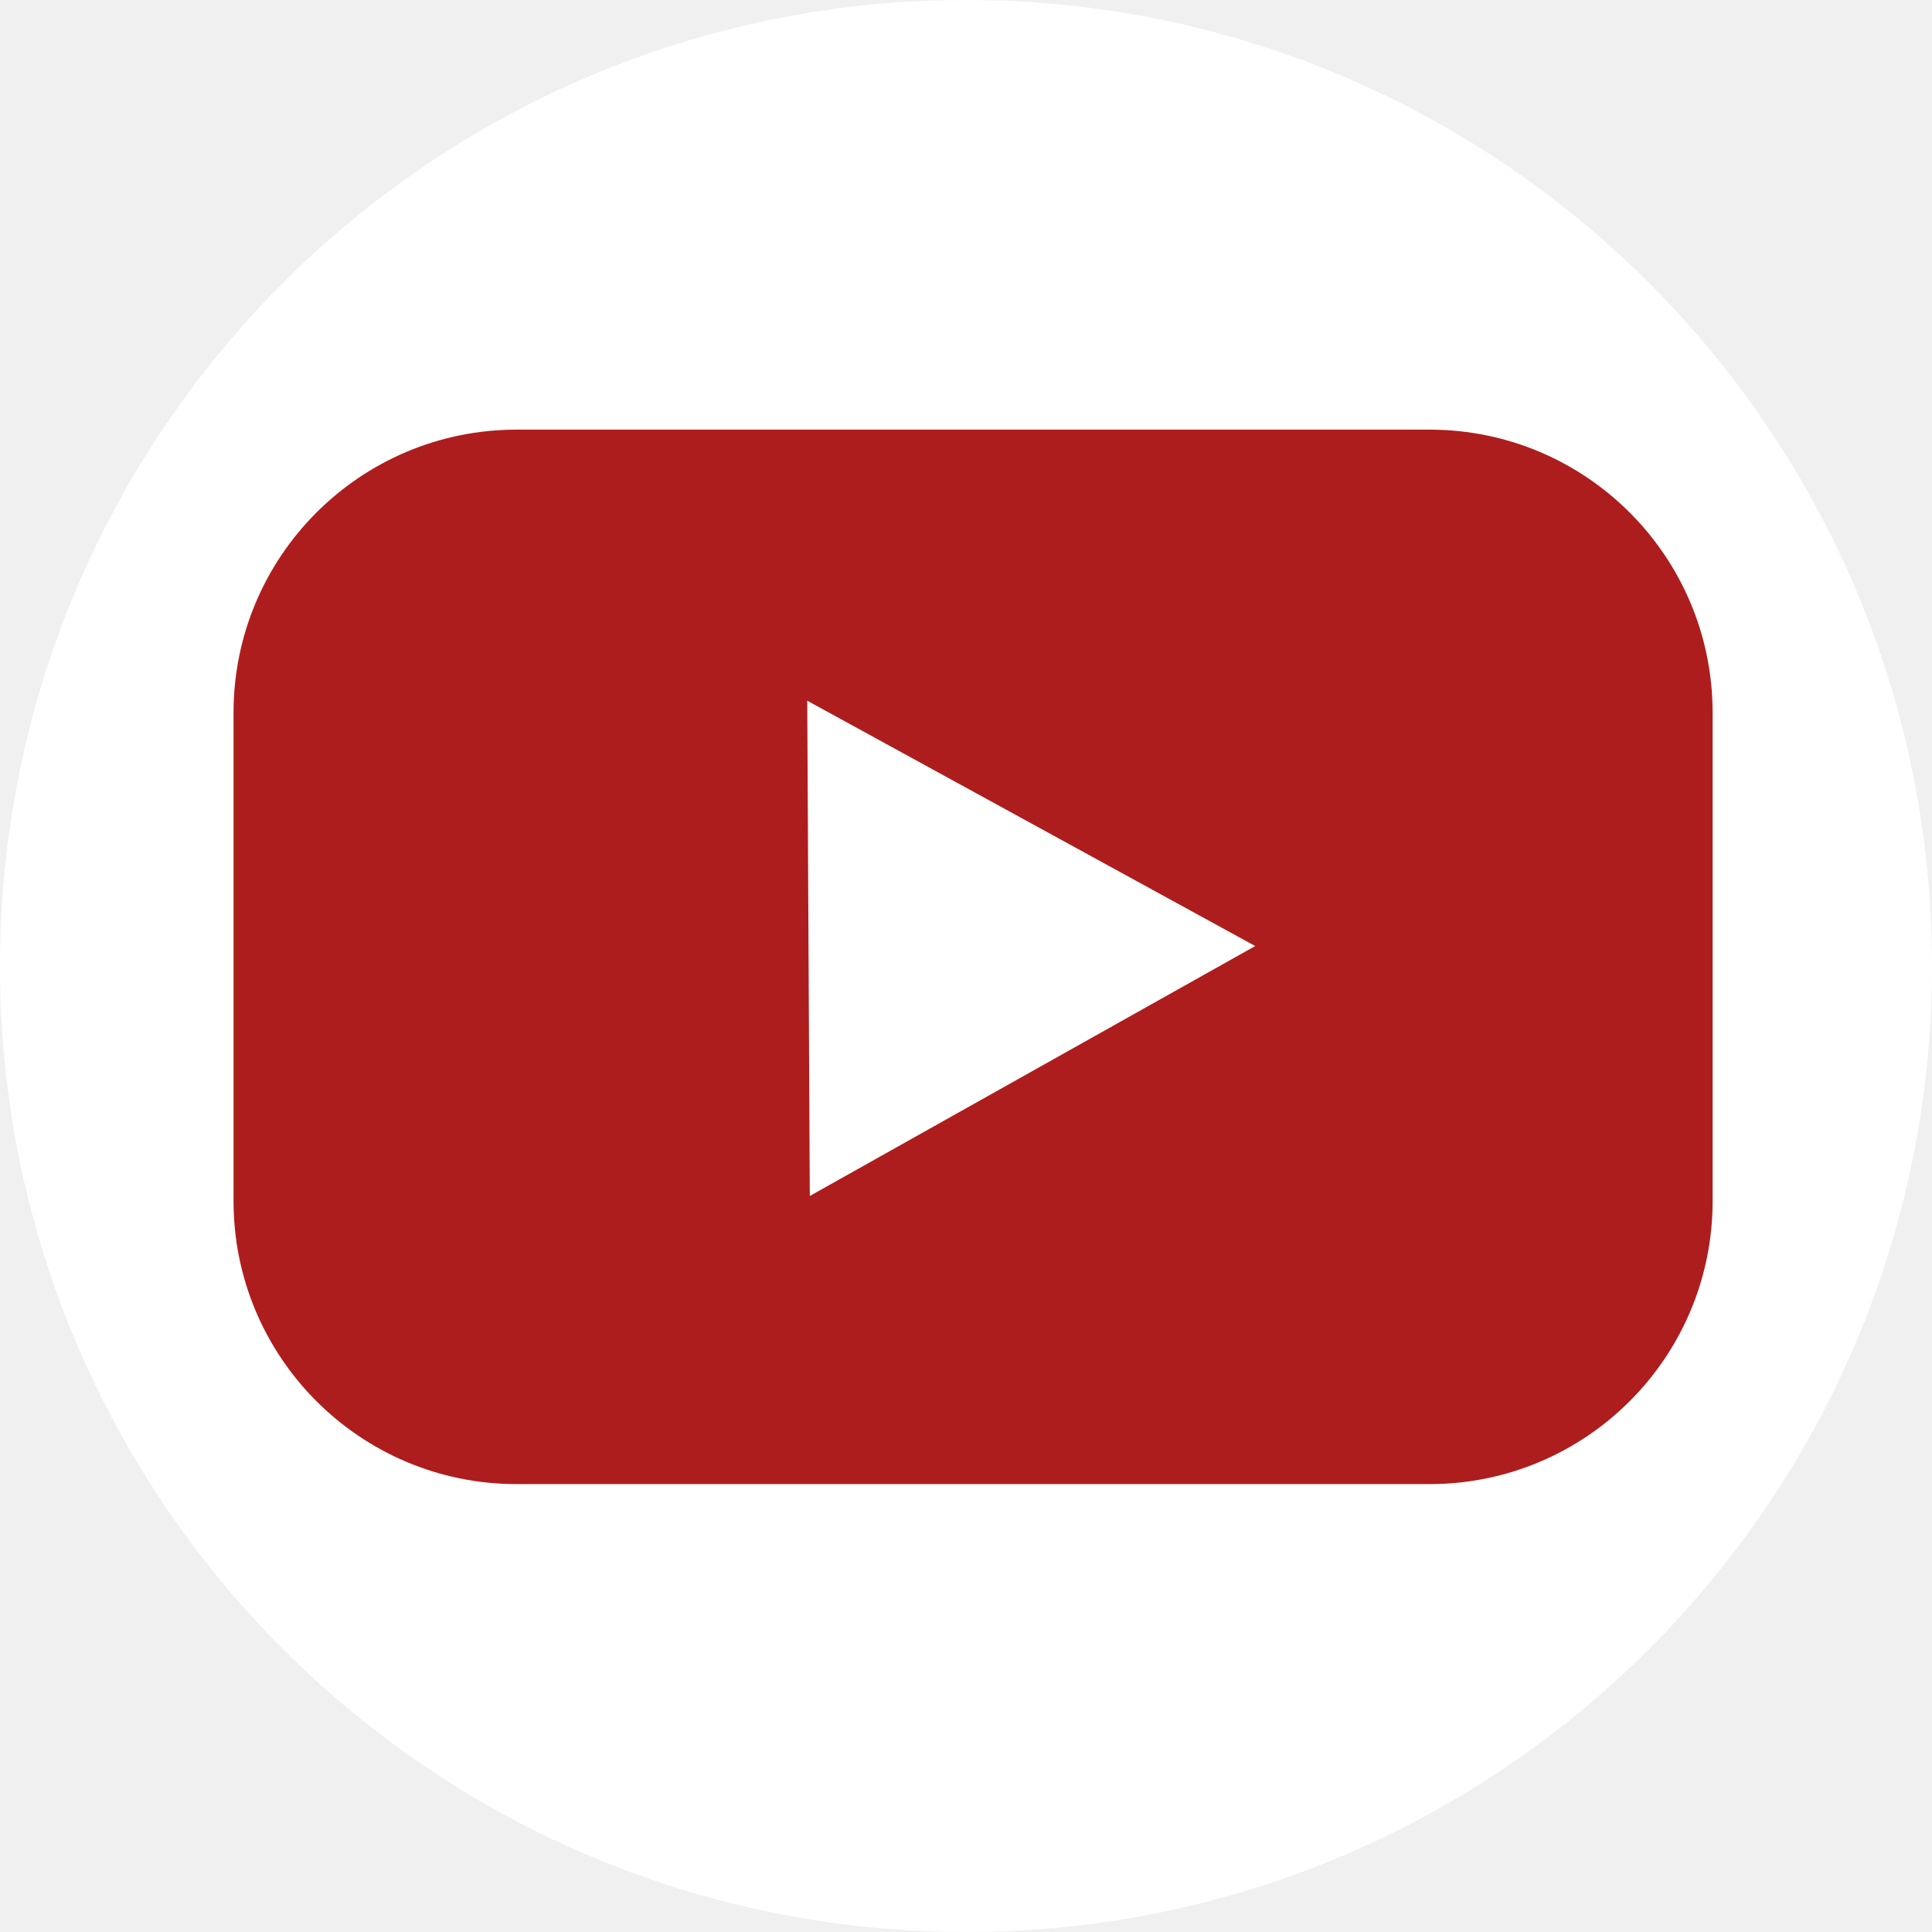
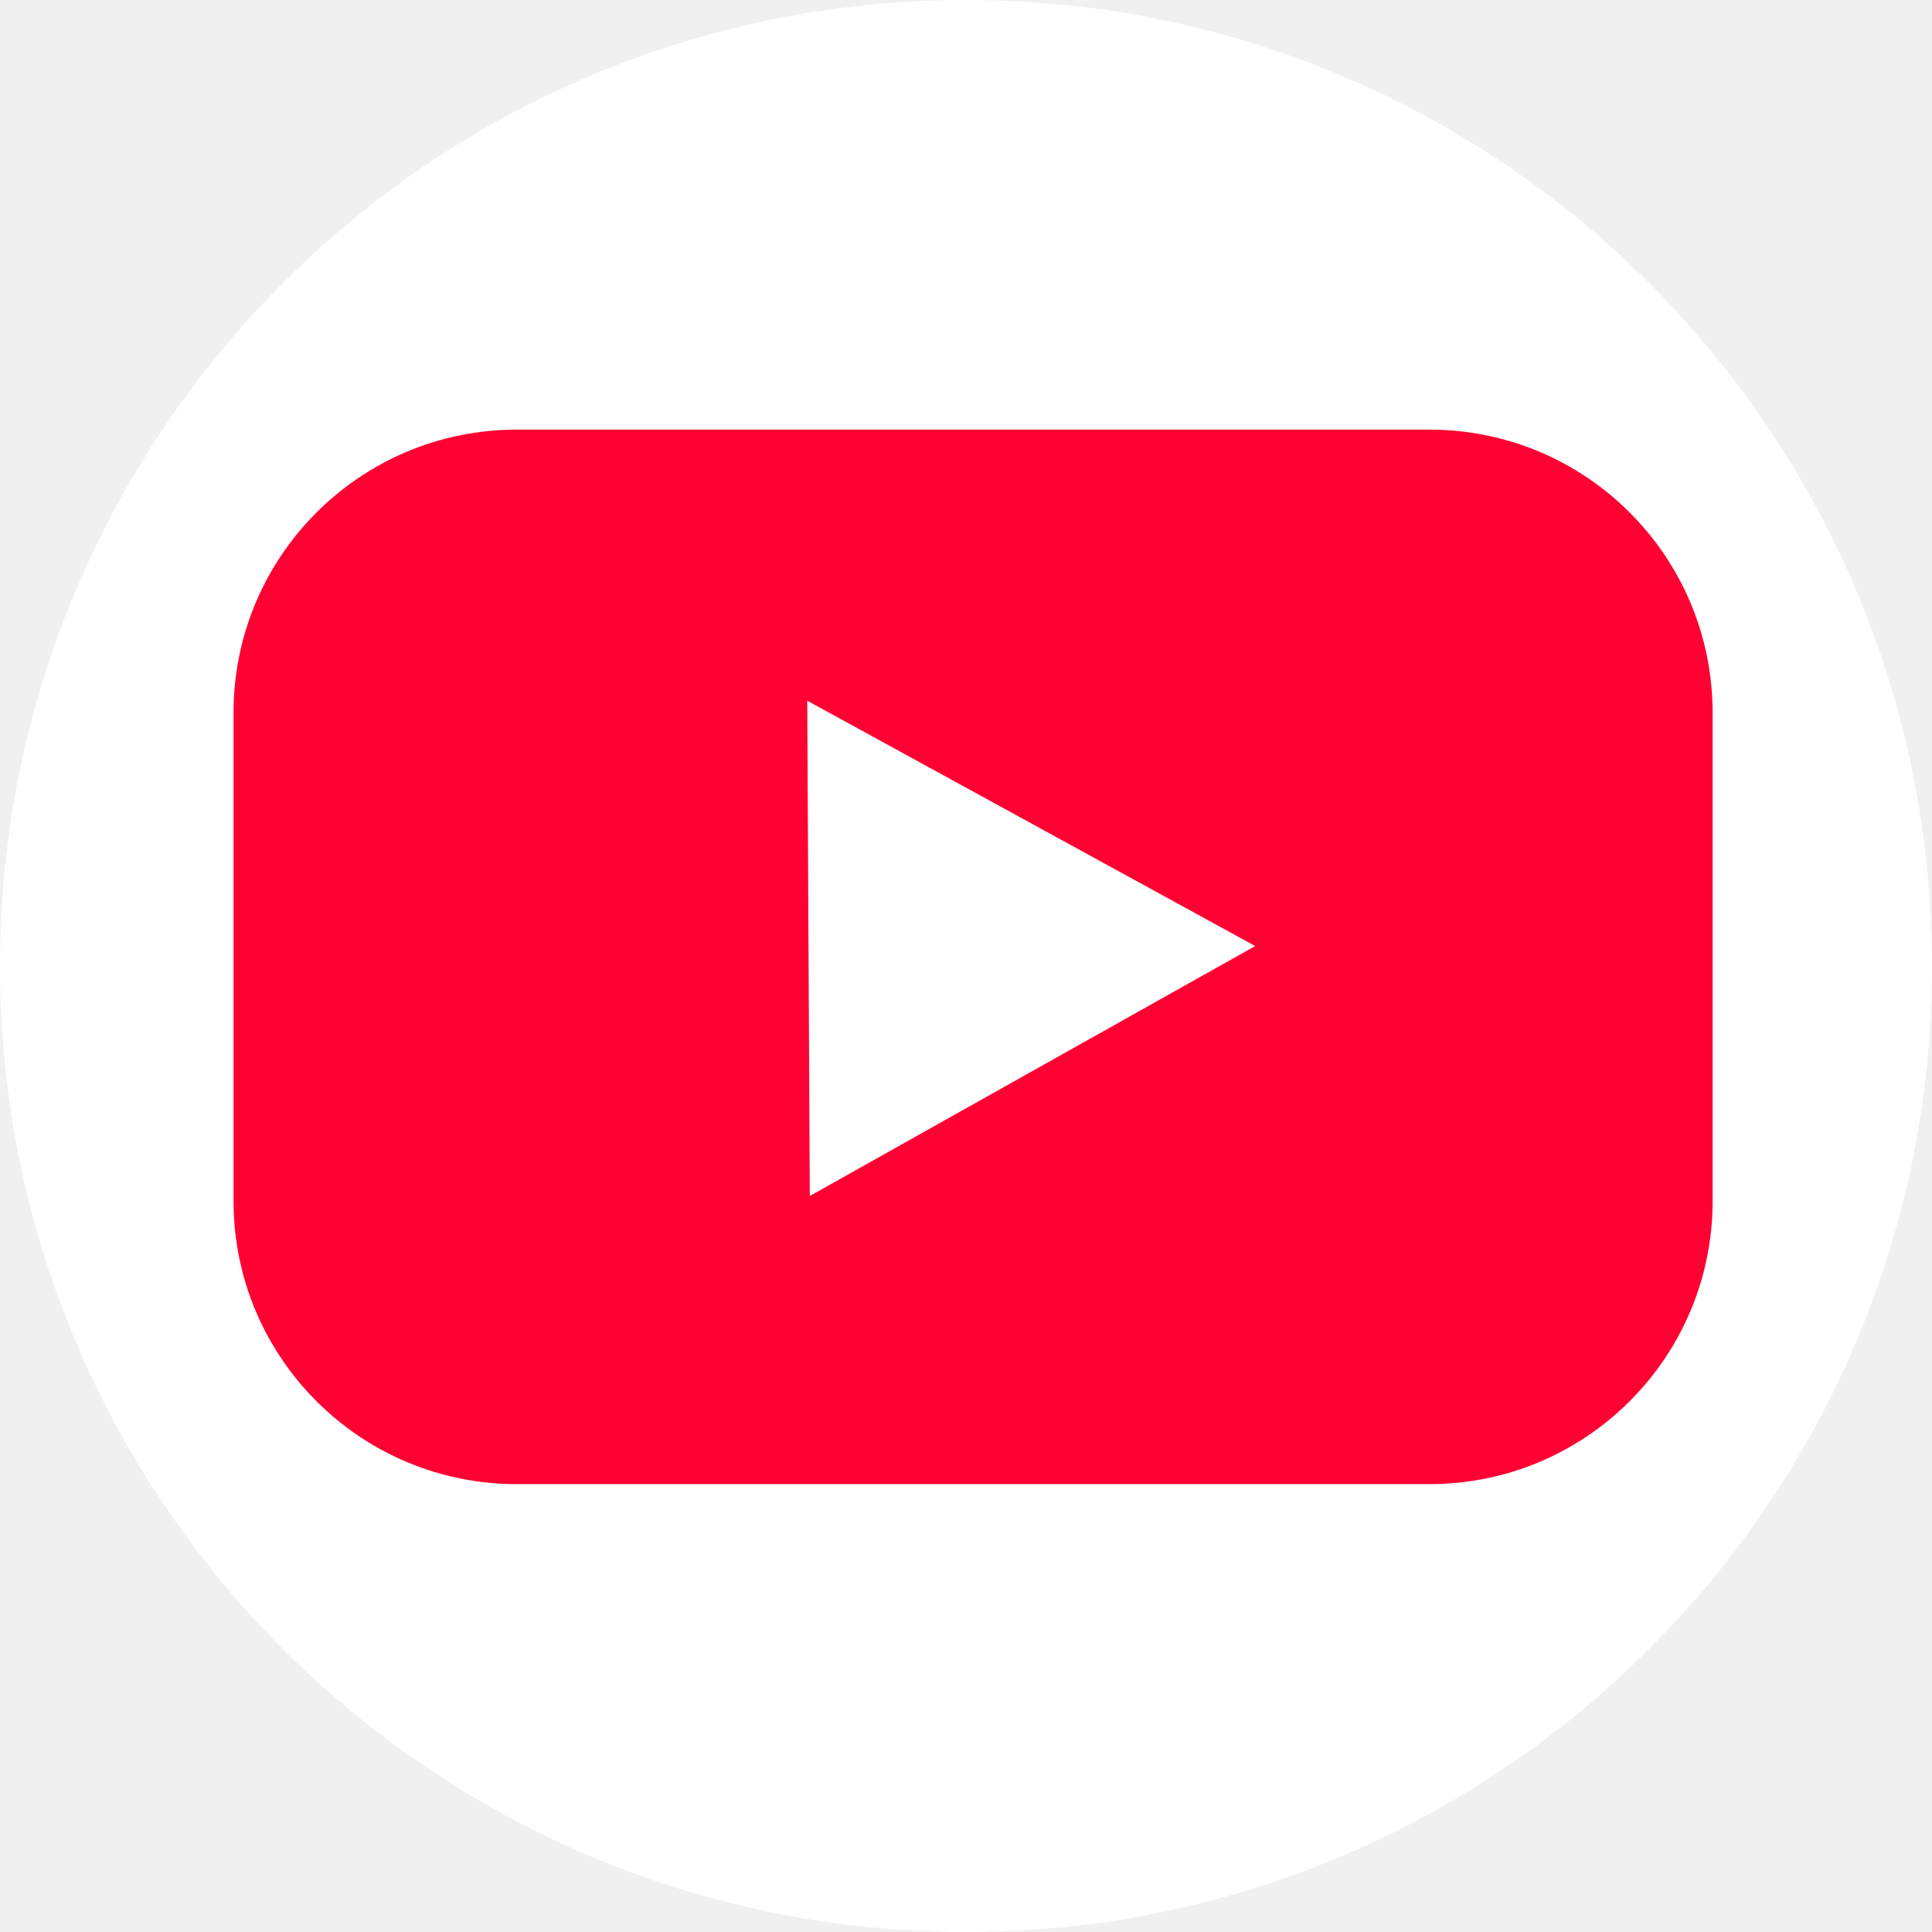
<svg xmlns="http://www.w3.org/2000/svg" width="273" height="273" viewBox="0 0 273 273" fill="none">
  <path d="M273 136.5C273 211.887 211.887 273 136.5 273C61.113 273 -3.08379e-07 211.887 -3.08379e-07 136.5C-3.08379e-07 61.113 61.113 -4.19411e-06 136.5 -4.19411e-06C211.887 -4.19411e-06 273 61.113 273 136.5Z" fill="white" />
-   <rect x="33" y="60.71" width="209" height="149" rx="40" fill="#AE1D1D" />
+   <rect x="33" y="60.71" width="209" height="149" rx="40" fill="#FF0033" />
  <path d="M177.366 133.679L114.067 99.014L114.429 168.996L177.366 133.679Z" fill="white" />
</svg>
